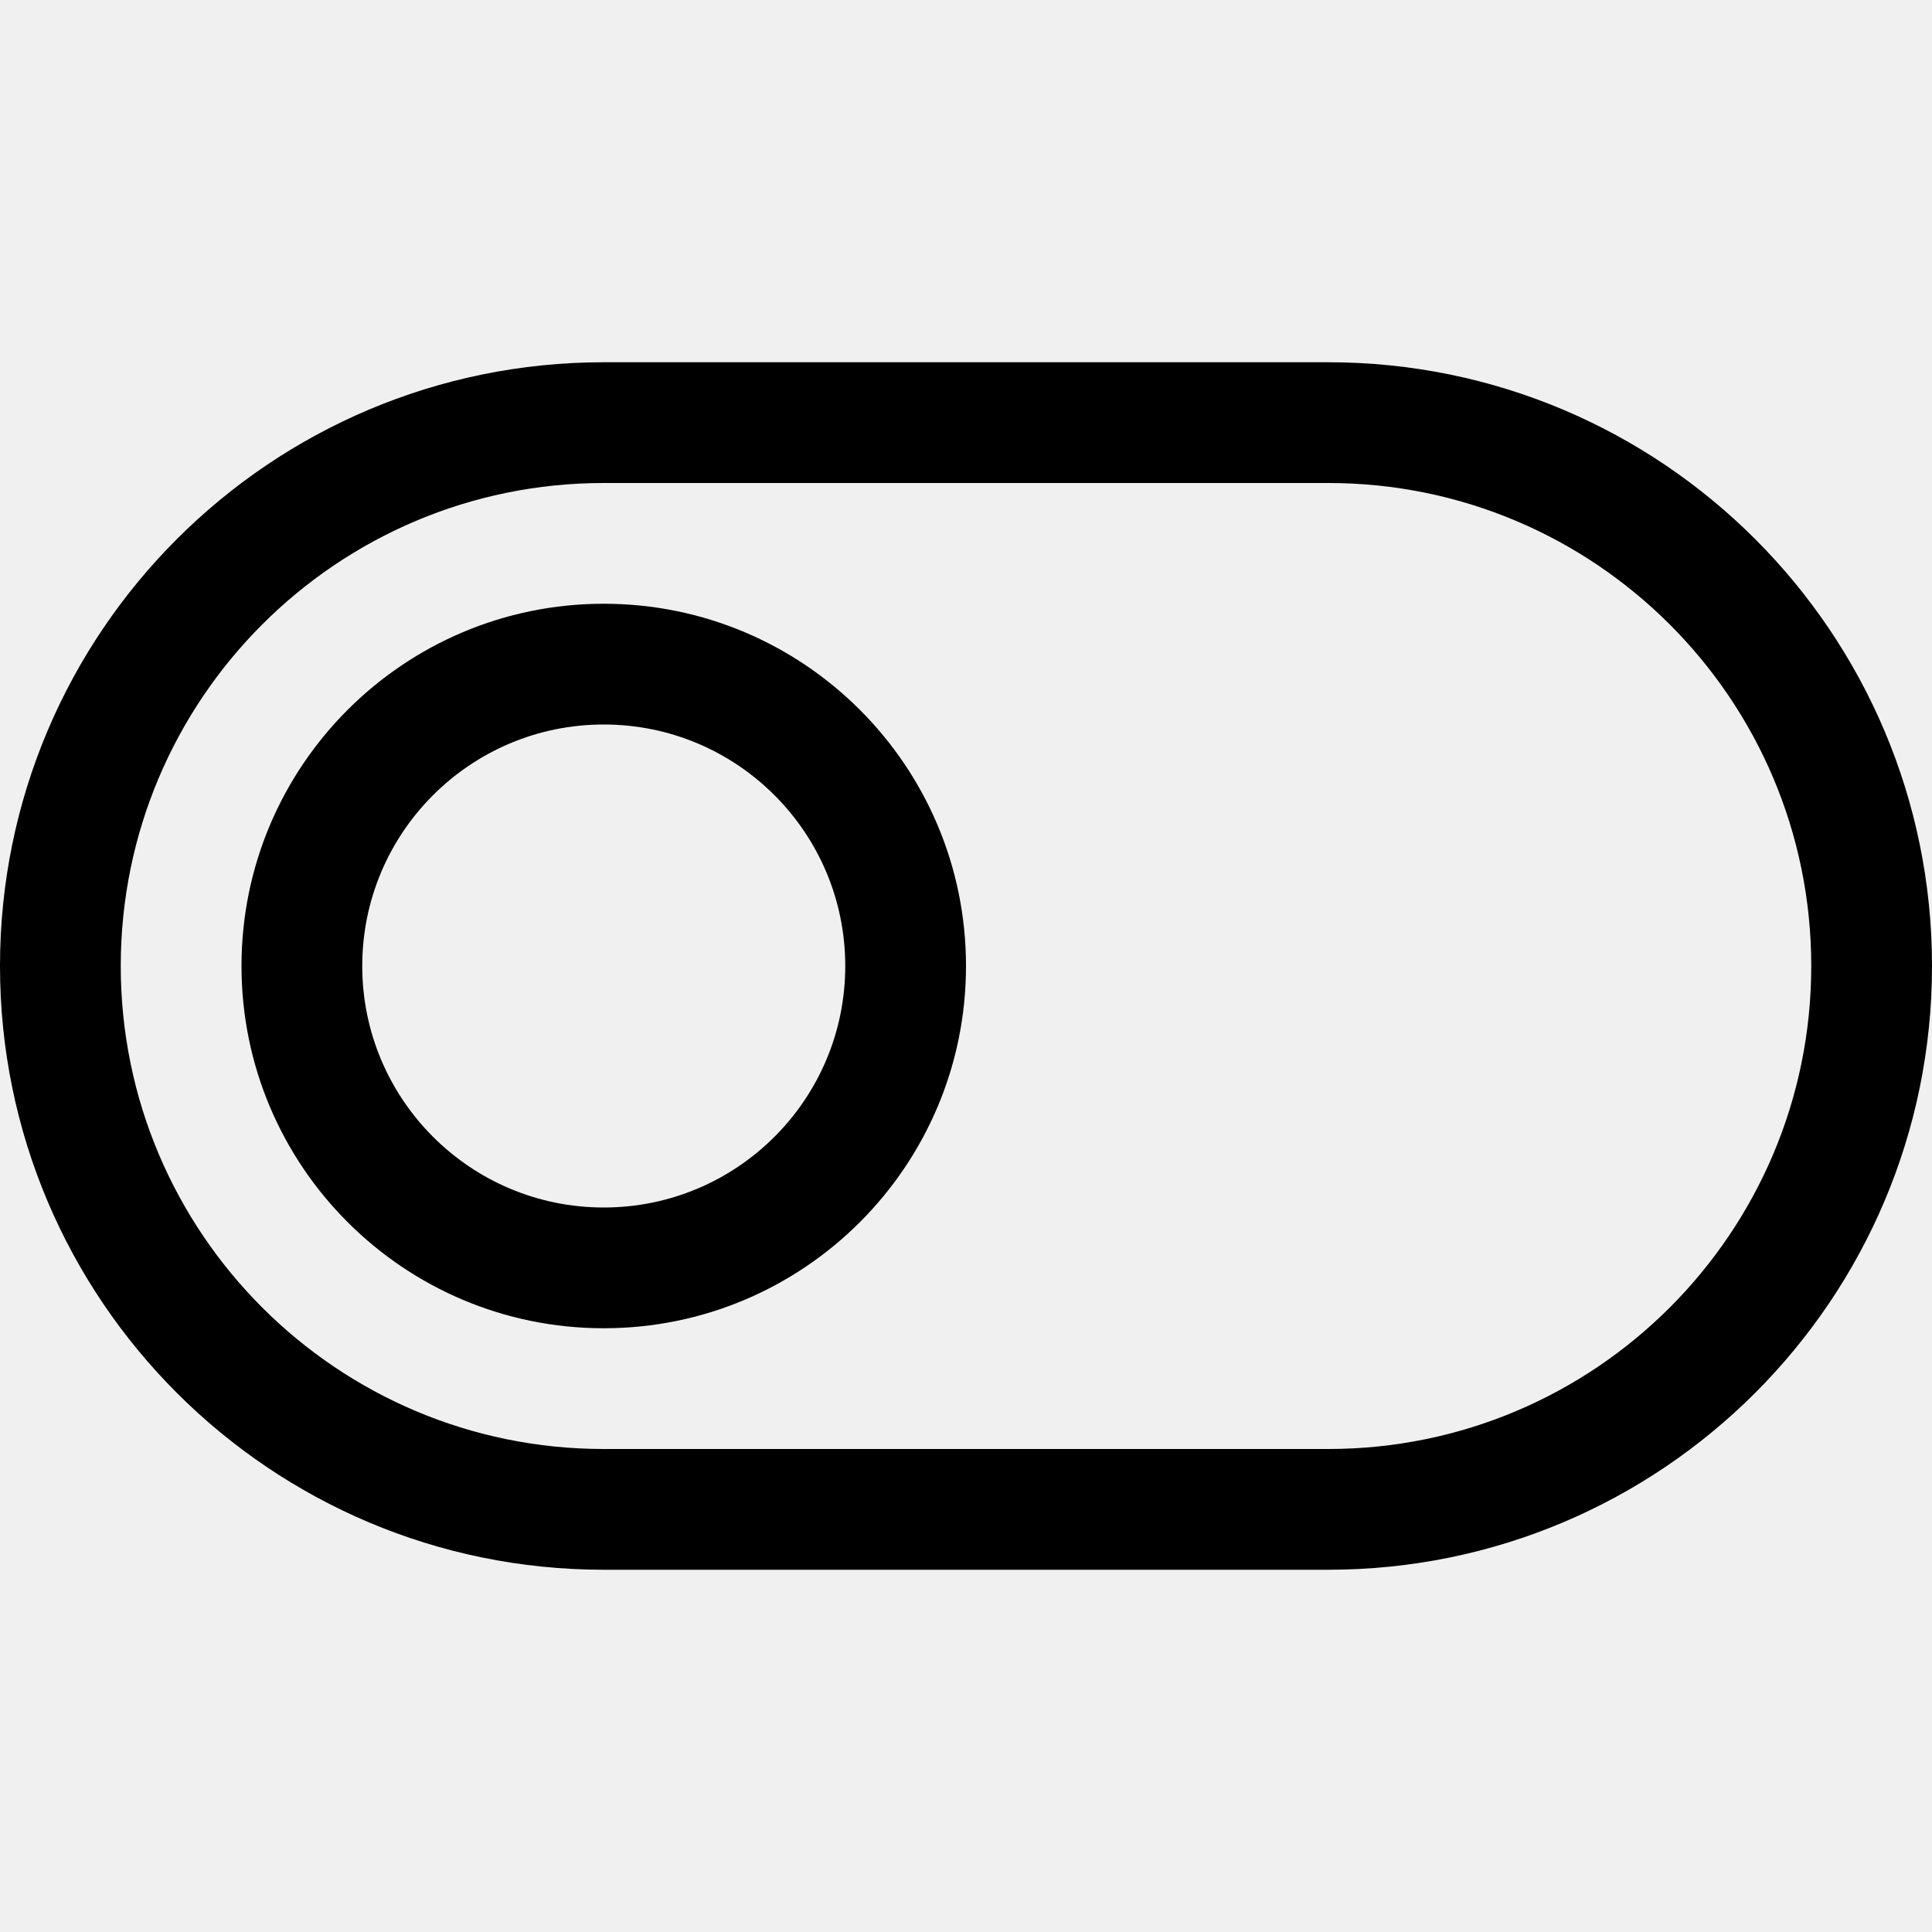
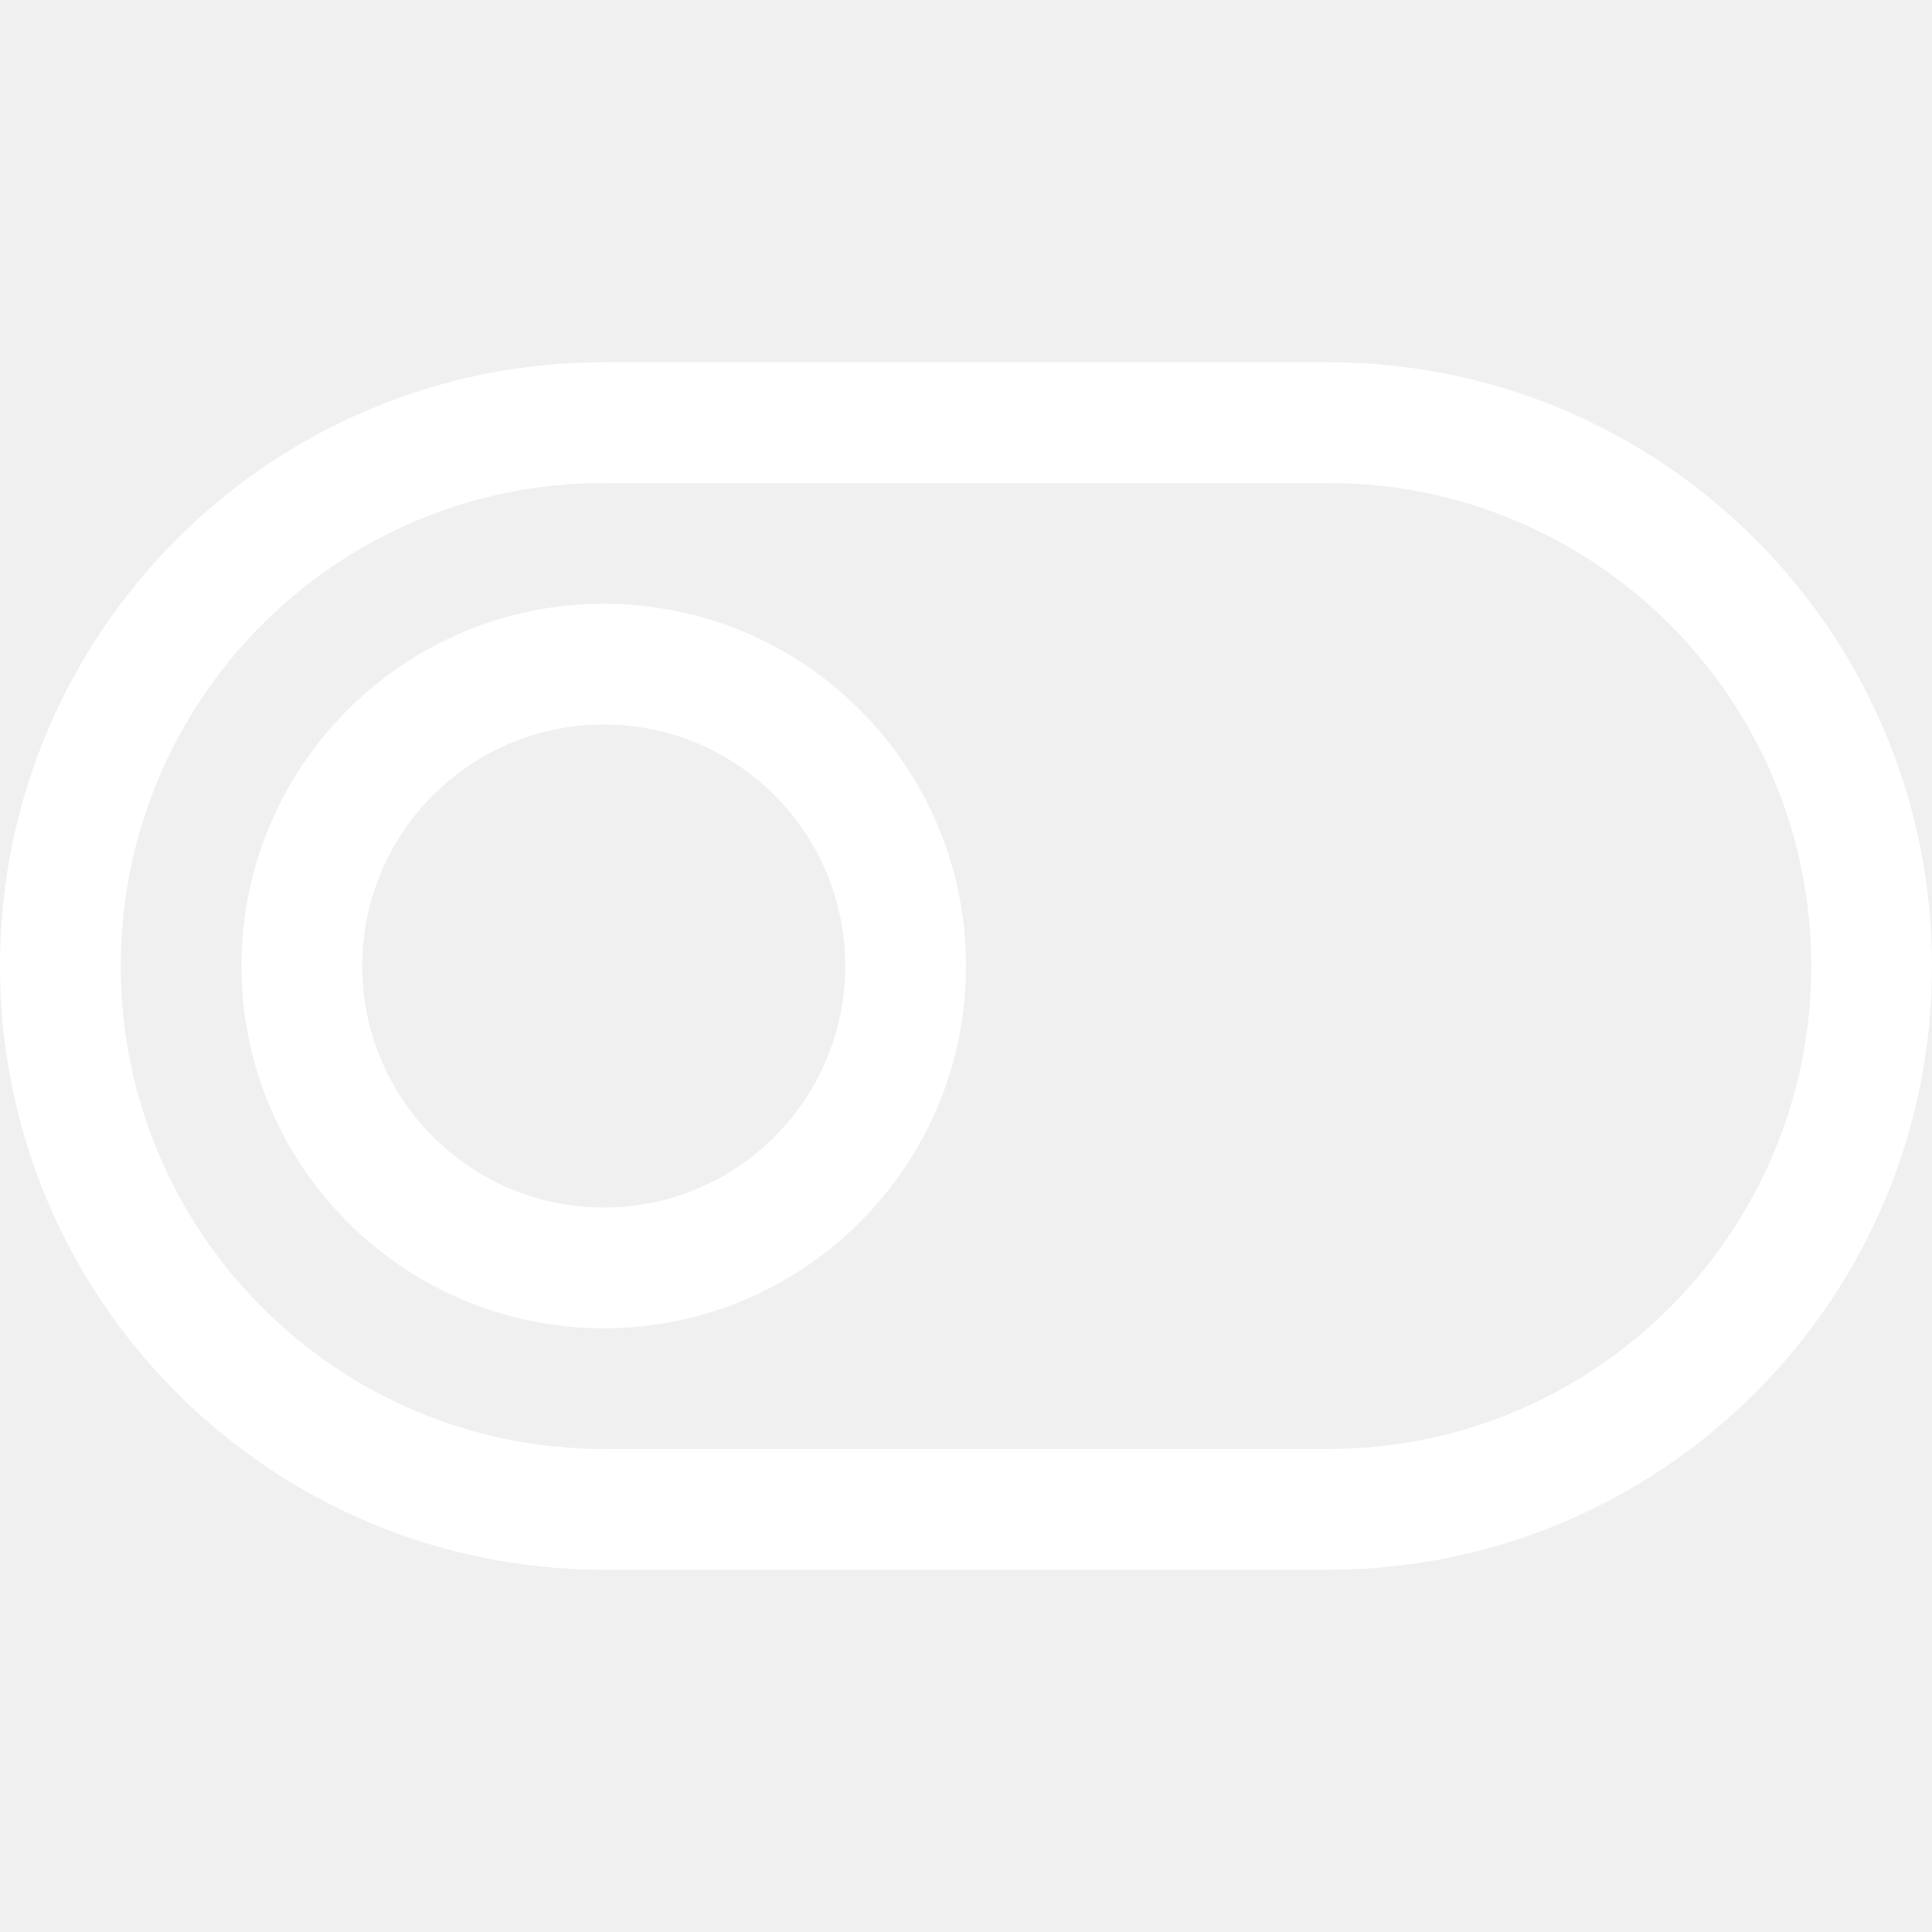
- <svg xmlns="http://www.w3.org/2000/svg" width="800px" height="800px" viewBox="0 -6 32 32" version="1.1">
+ <svg xmlns="http://www.w3.org/2000/svg" width="30" height="30" viewBox="0 -6 32 32" version="1.1">
  <defs>

</defs>
  <g id="Page-1" stroke="none" stroke-width="1" fill="none" fill-rule="evenodd">
-     <g id="Icon-Set" transform="translate(-204, -365)" fill="#000000">
+     <g id="Icon-Set" transform="translate(-204, -365)" fill="#FFFFFF">
      <path d="M214,379 C211.791,379 210,377.209 210,375 C210,372.791 211.791,371 214,371 C216.209,371 218,372.791 218,375 C218,377.209 216.209,379 214,379 L214,379 Z M214,369 C210.687,369 208,371.687 208,375 C208,378.313 210.687,381 214,381 C217.314,381 220,378.313 220,375 C220,371.687 217.314,369 214,369 L214,369 Z M226,383 L214,383 C209.582,383 206,379.418 206,375 C206,370.582 209.582,367 214,367 L226,367 C230.418,367 234,370.582 234,375 C234,379.418 230.418,383 226,383 L226,383 Z M226,365 L214,365 C208.477,365 204,369.478 204,375 C204,380.522 208.477,385 214,385 L226,385 C231.523,385 236,380.522 236,375 C236,369.478 231.523,365 226,365 L226,365 Z" id="toggle-on">

</path>
    </g>
  </g>
</svg>
